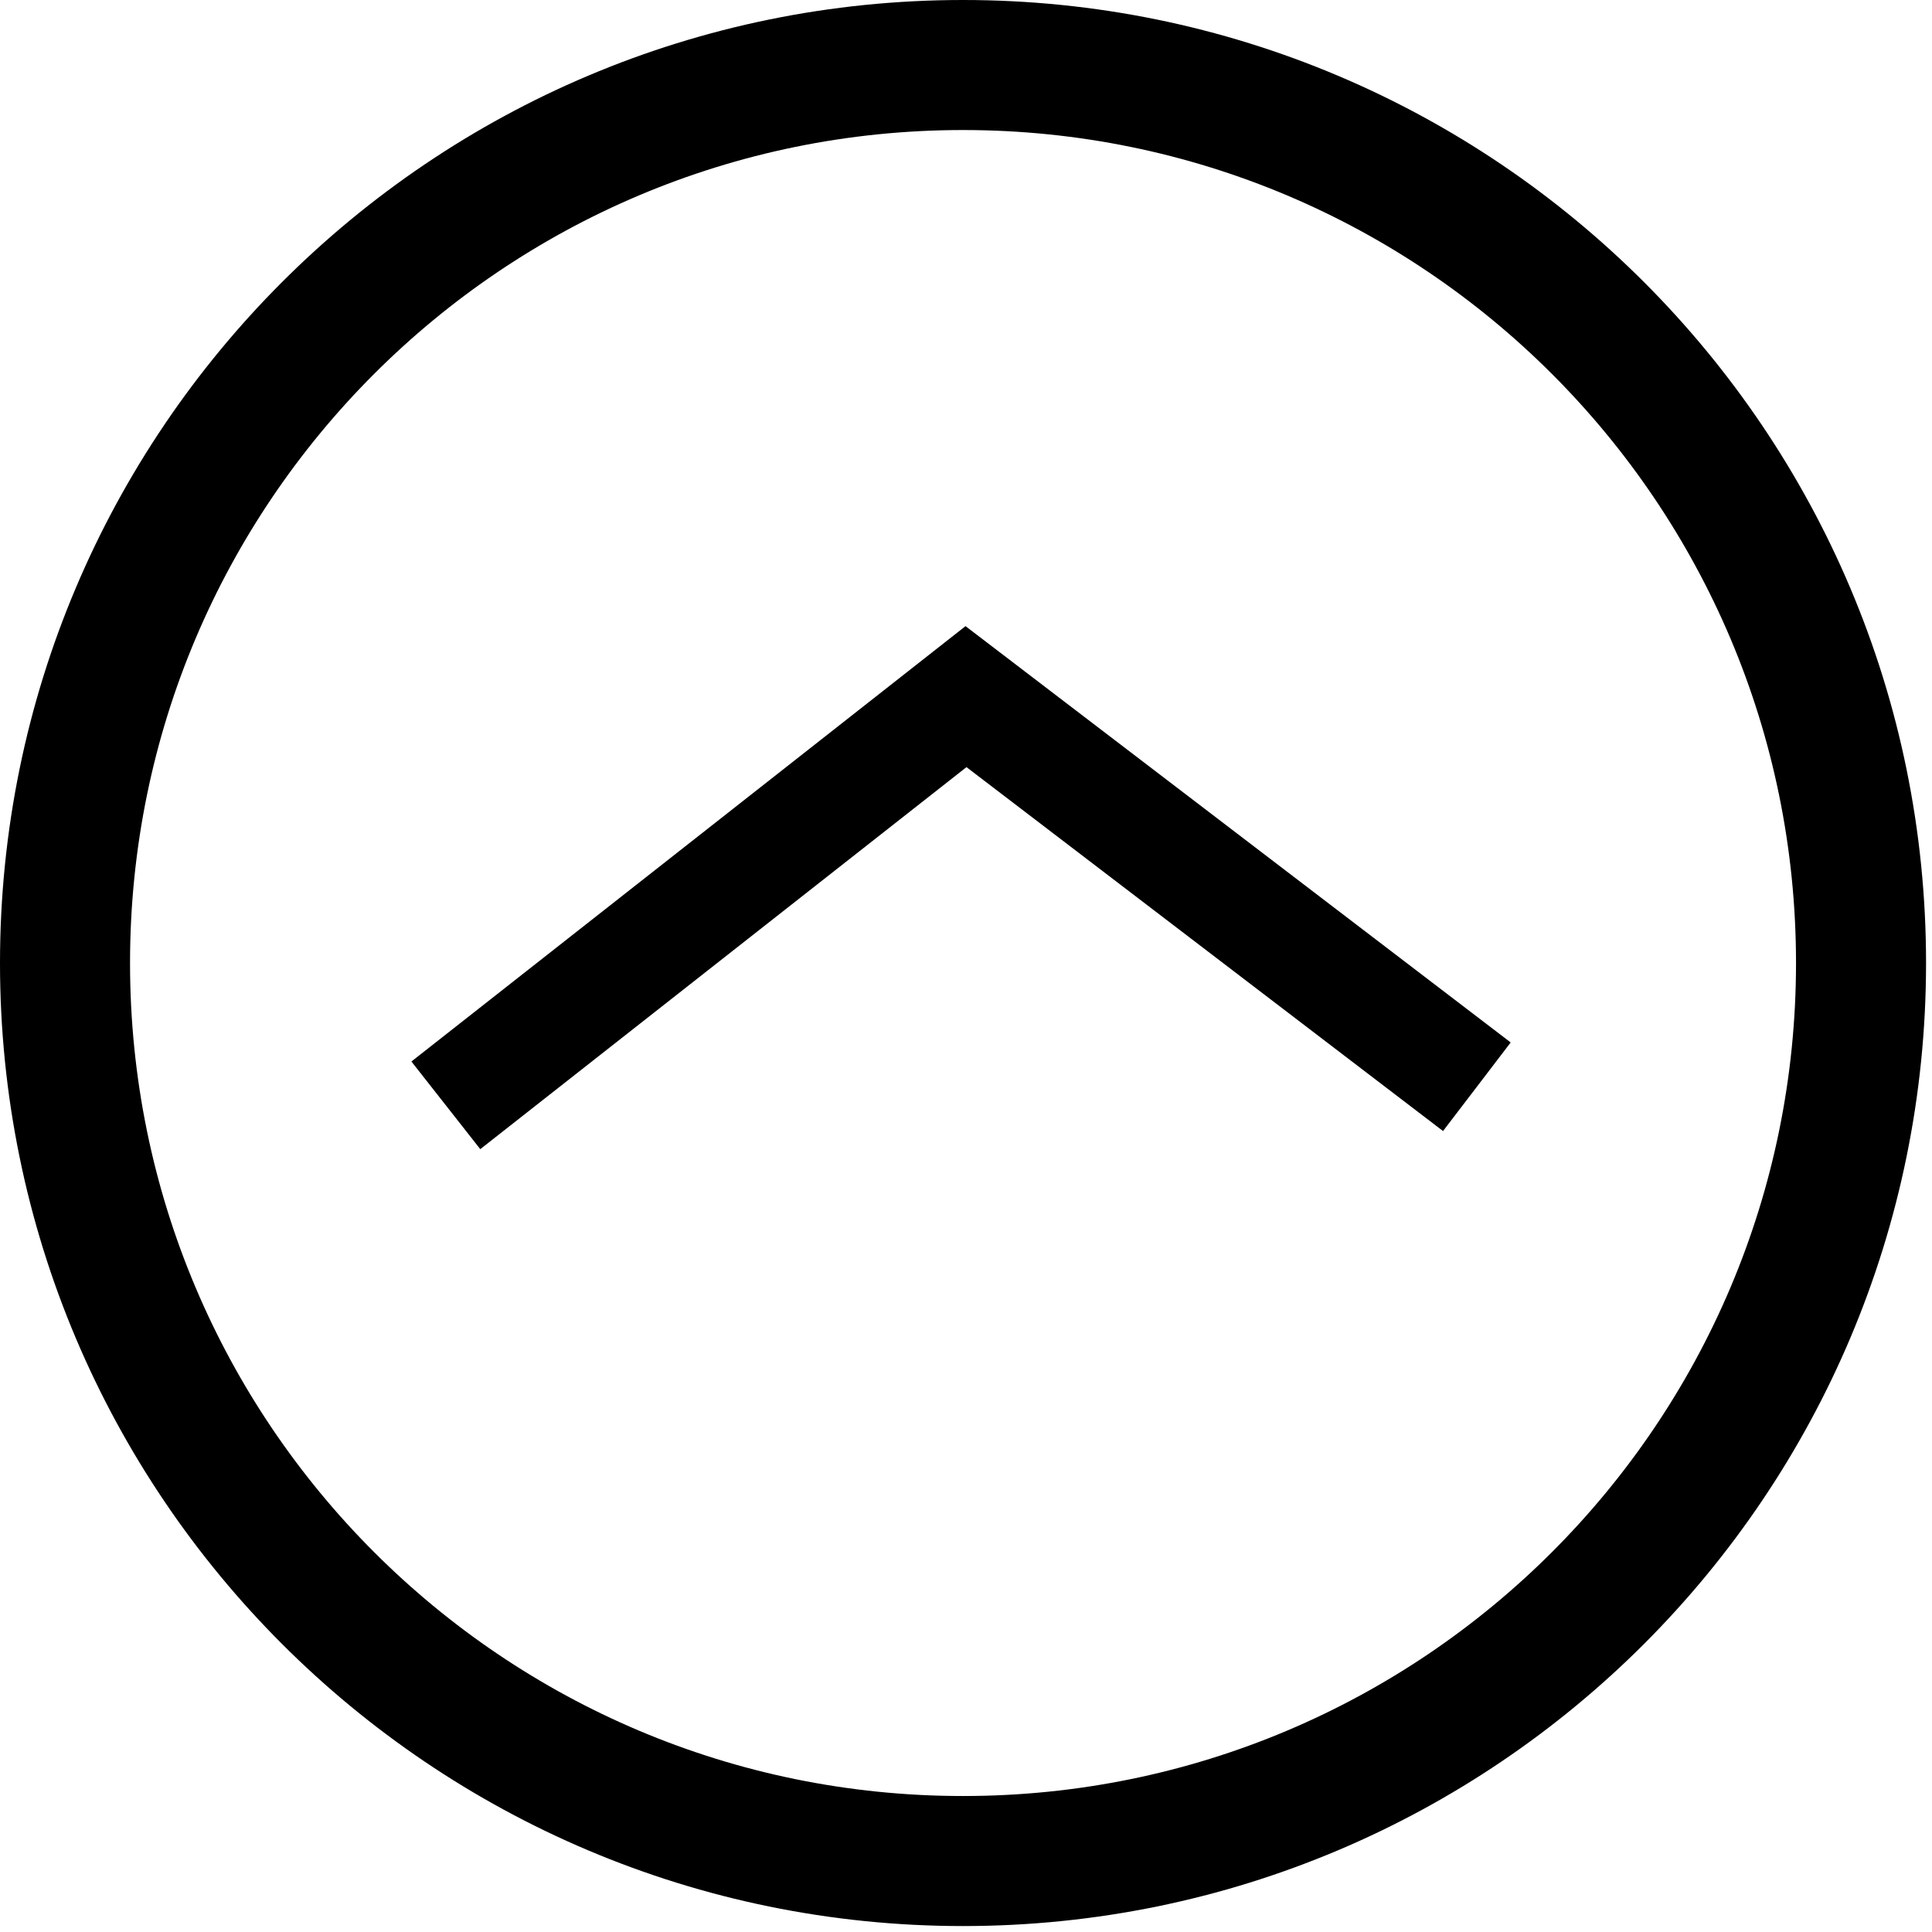
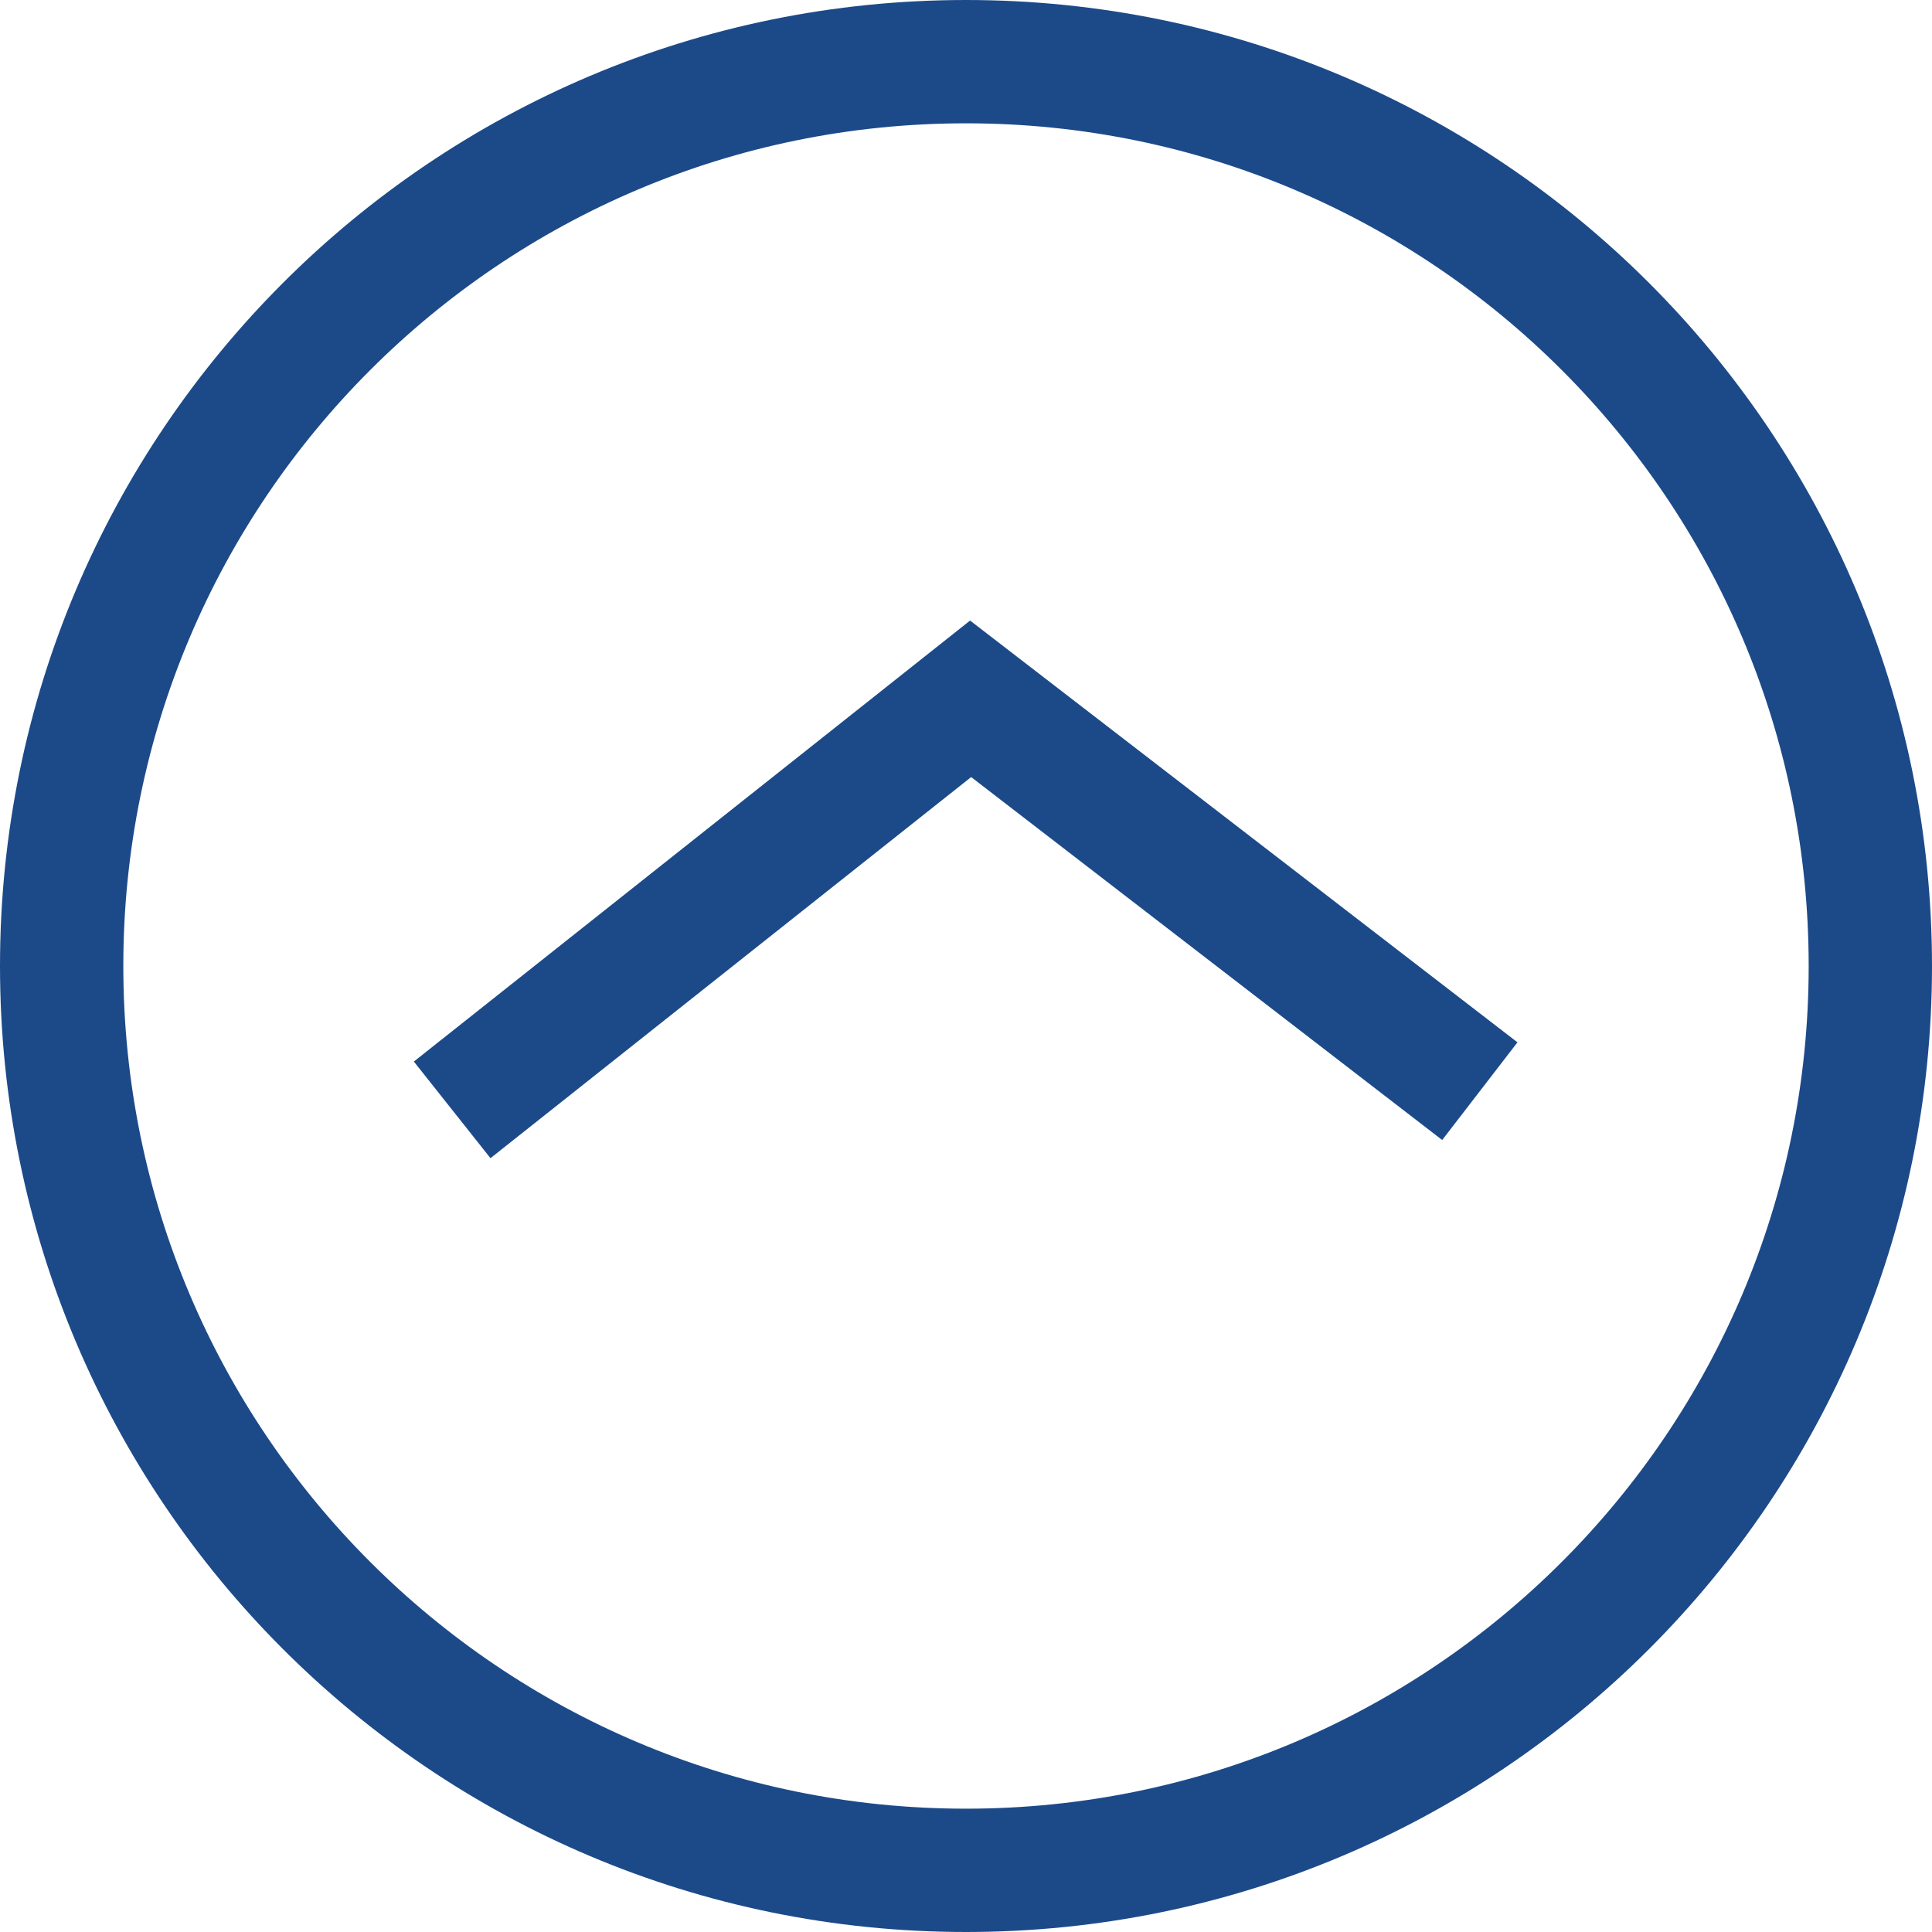
- <svg xmlns="http://www.w3.org/2000/svg" width="104" height="104" fill="none">
-   <g clip-path="url(#clip0)" stroke="currentColor">
-     <path d="M51.84 100.18c26.697 0 48.34-21.643 48.34-48.34 0-26.697-21.643-48.34-48.34-48.34C25.143 3.5 3.5 25.143 3.5 51.84c0 26.697 21.643 48.34 48.34 48.34z" stroke-width="7" />
-     <path d="M24 59.5l28-22 27.5 21" stroke-width="6" />
-   </g>
+ <svg xmlns="http://www.w3.org/2000/svg" width="94" height="94" fill="none">
+   <path d="M22 54l25.225-20L72 53.09M91 47c0 24.3-19.7 44-44 44S3 71.3 3 47 22.7 3 47 3s44 19.7 44 44z" stroke="#1C4A89" stroke-width="6" />
</svg>
